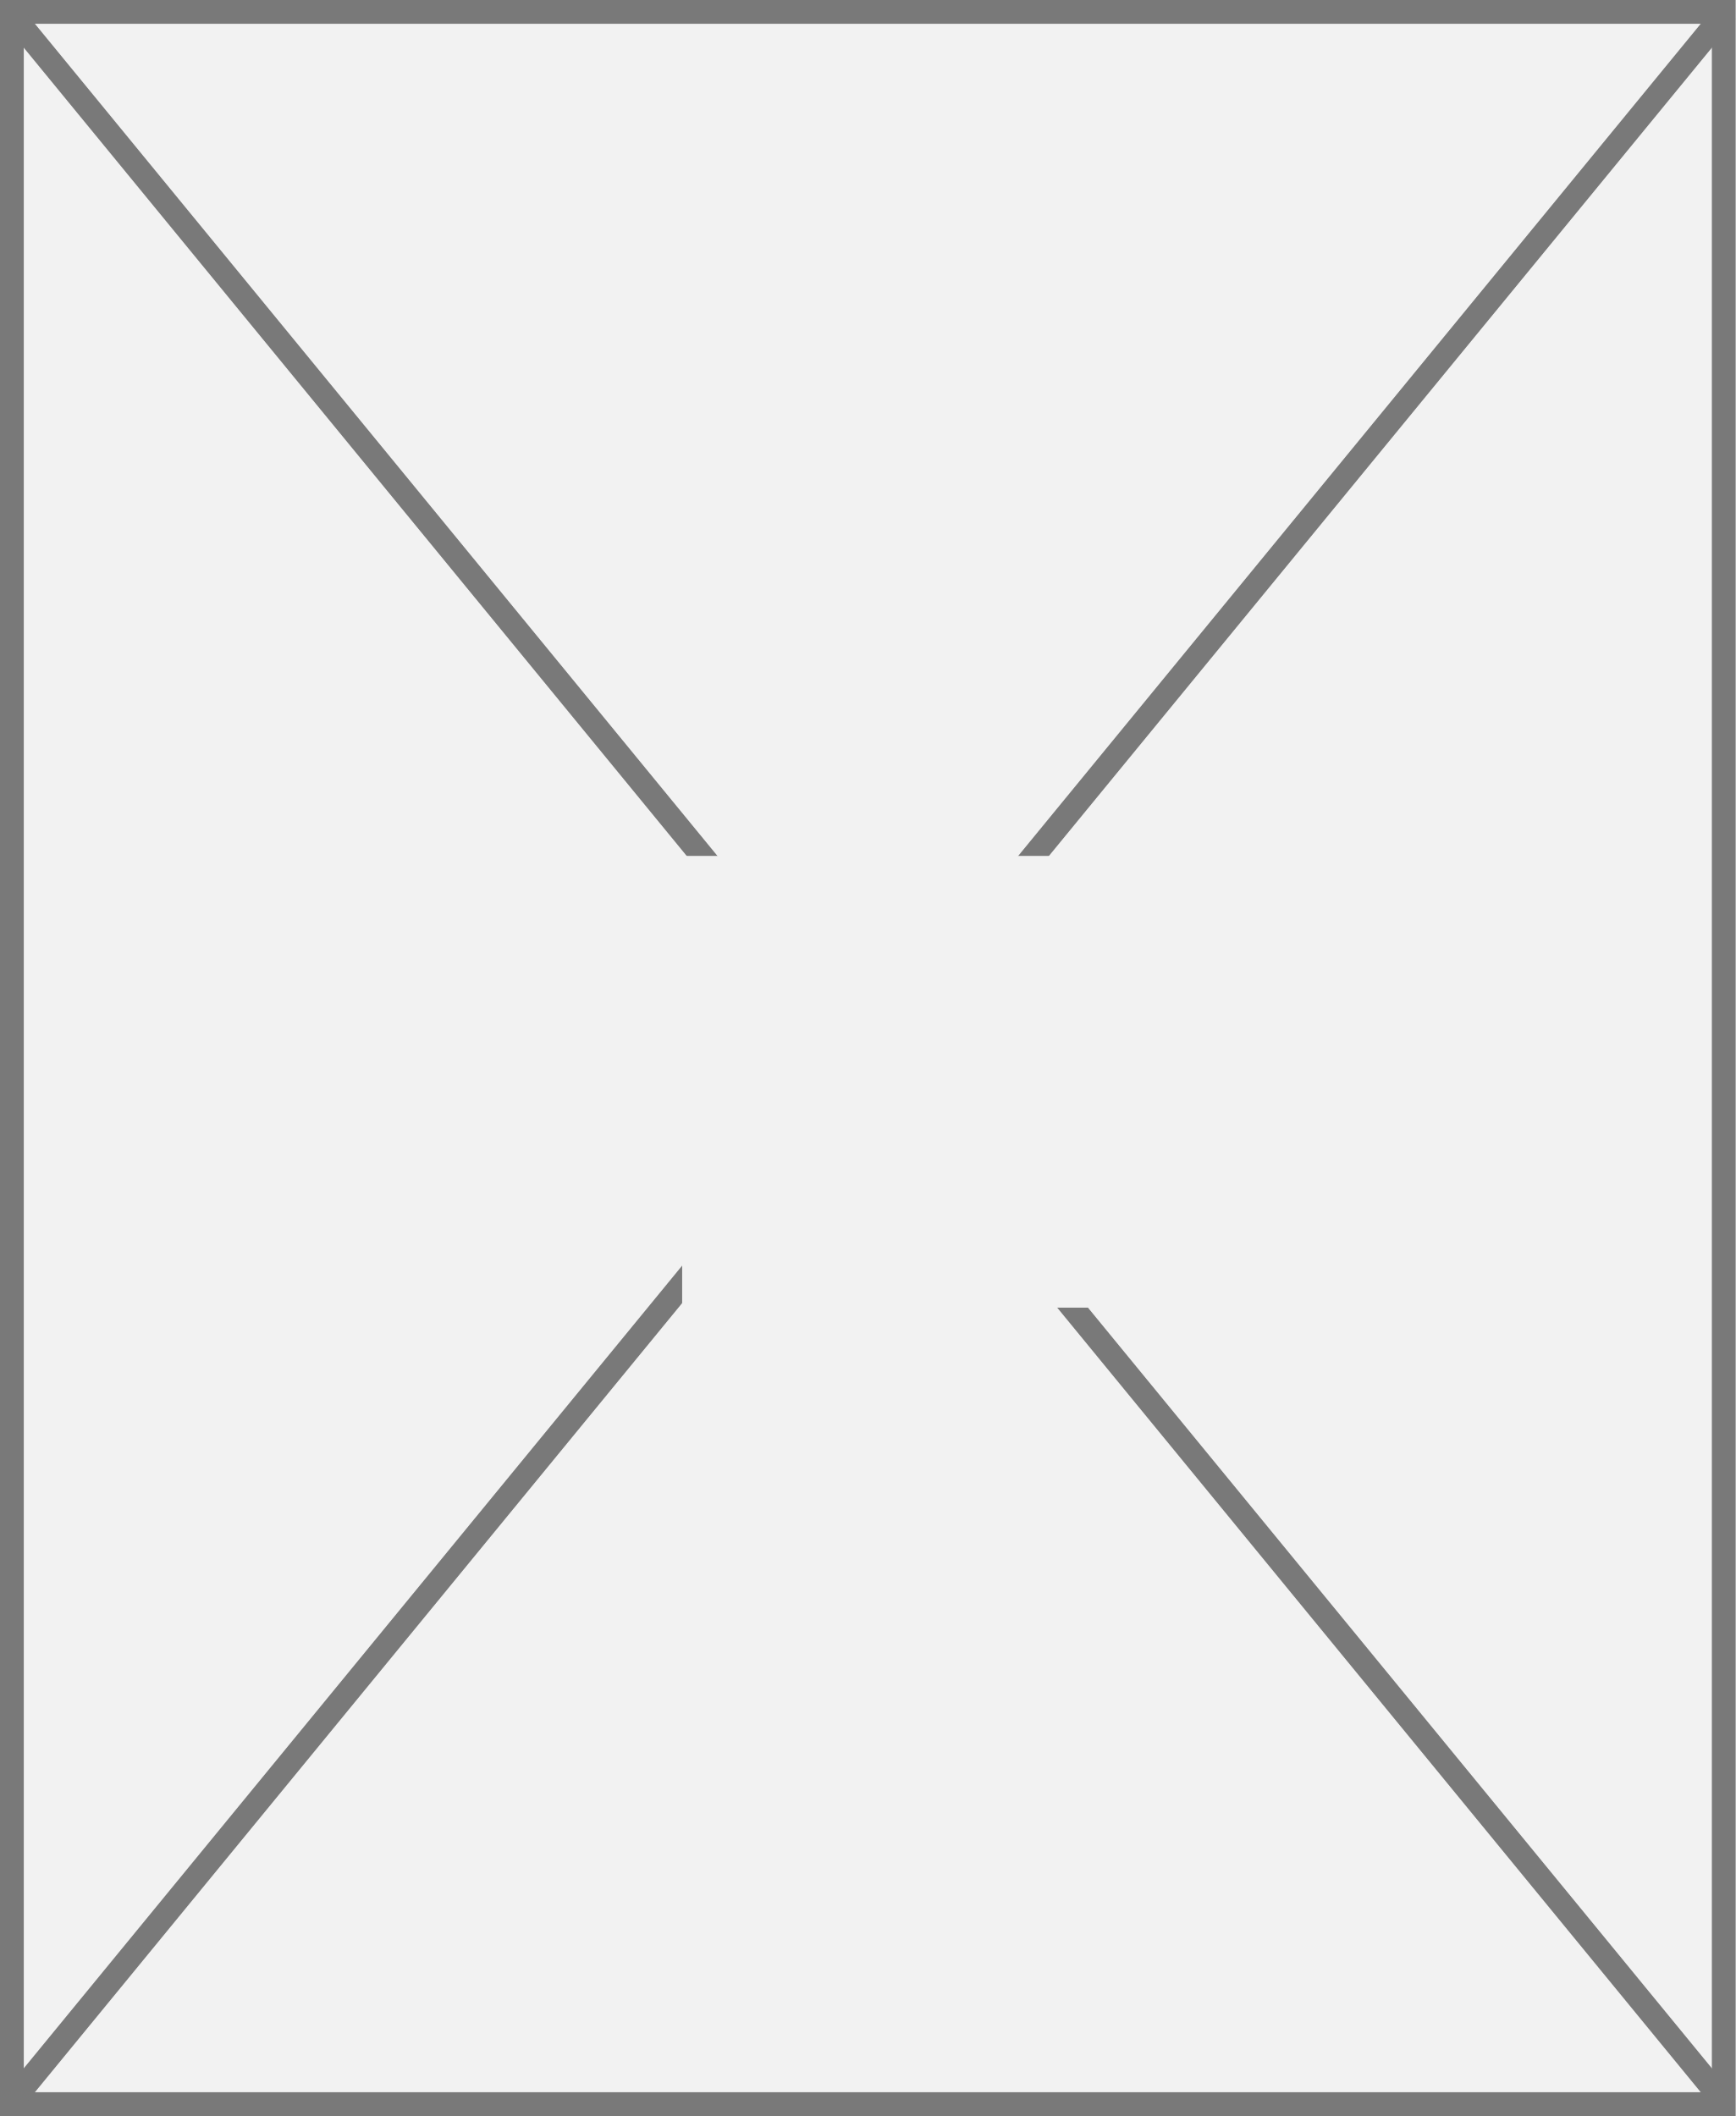
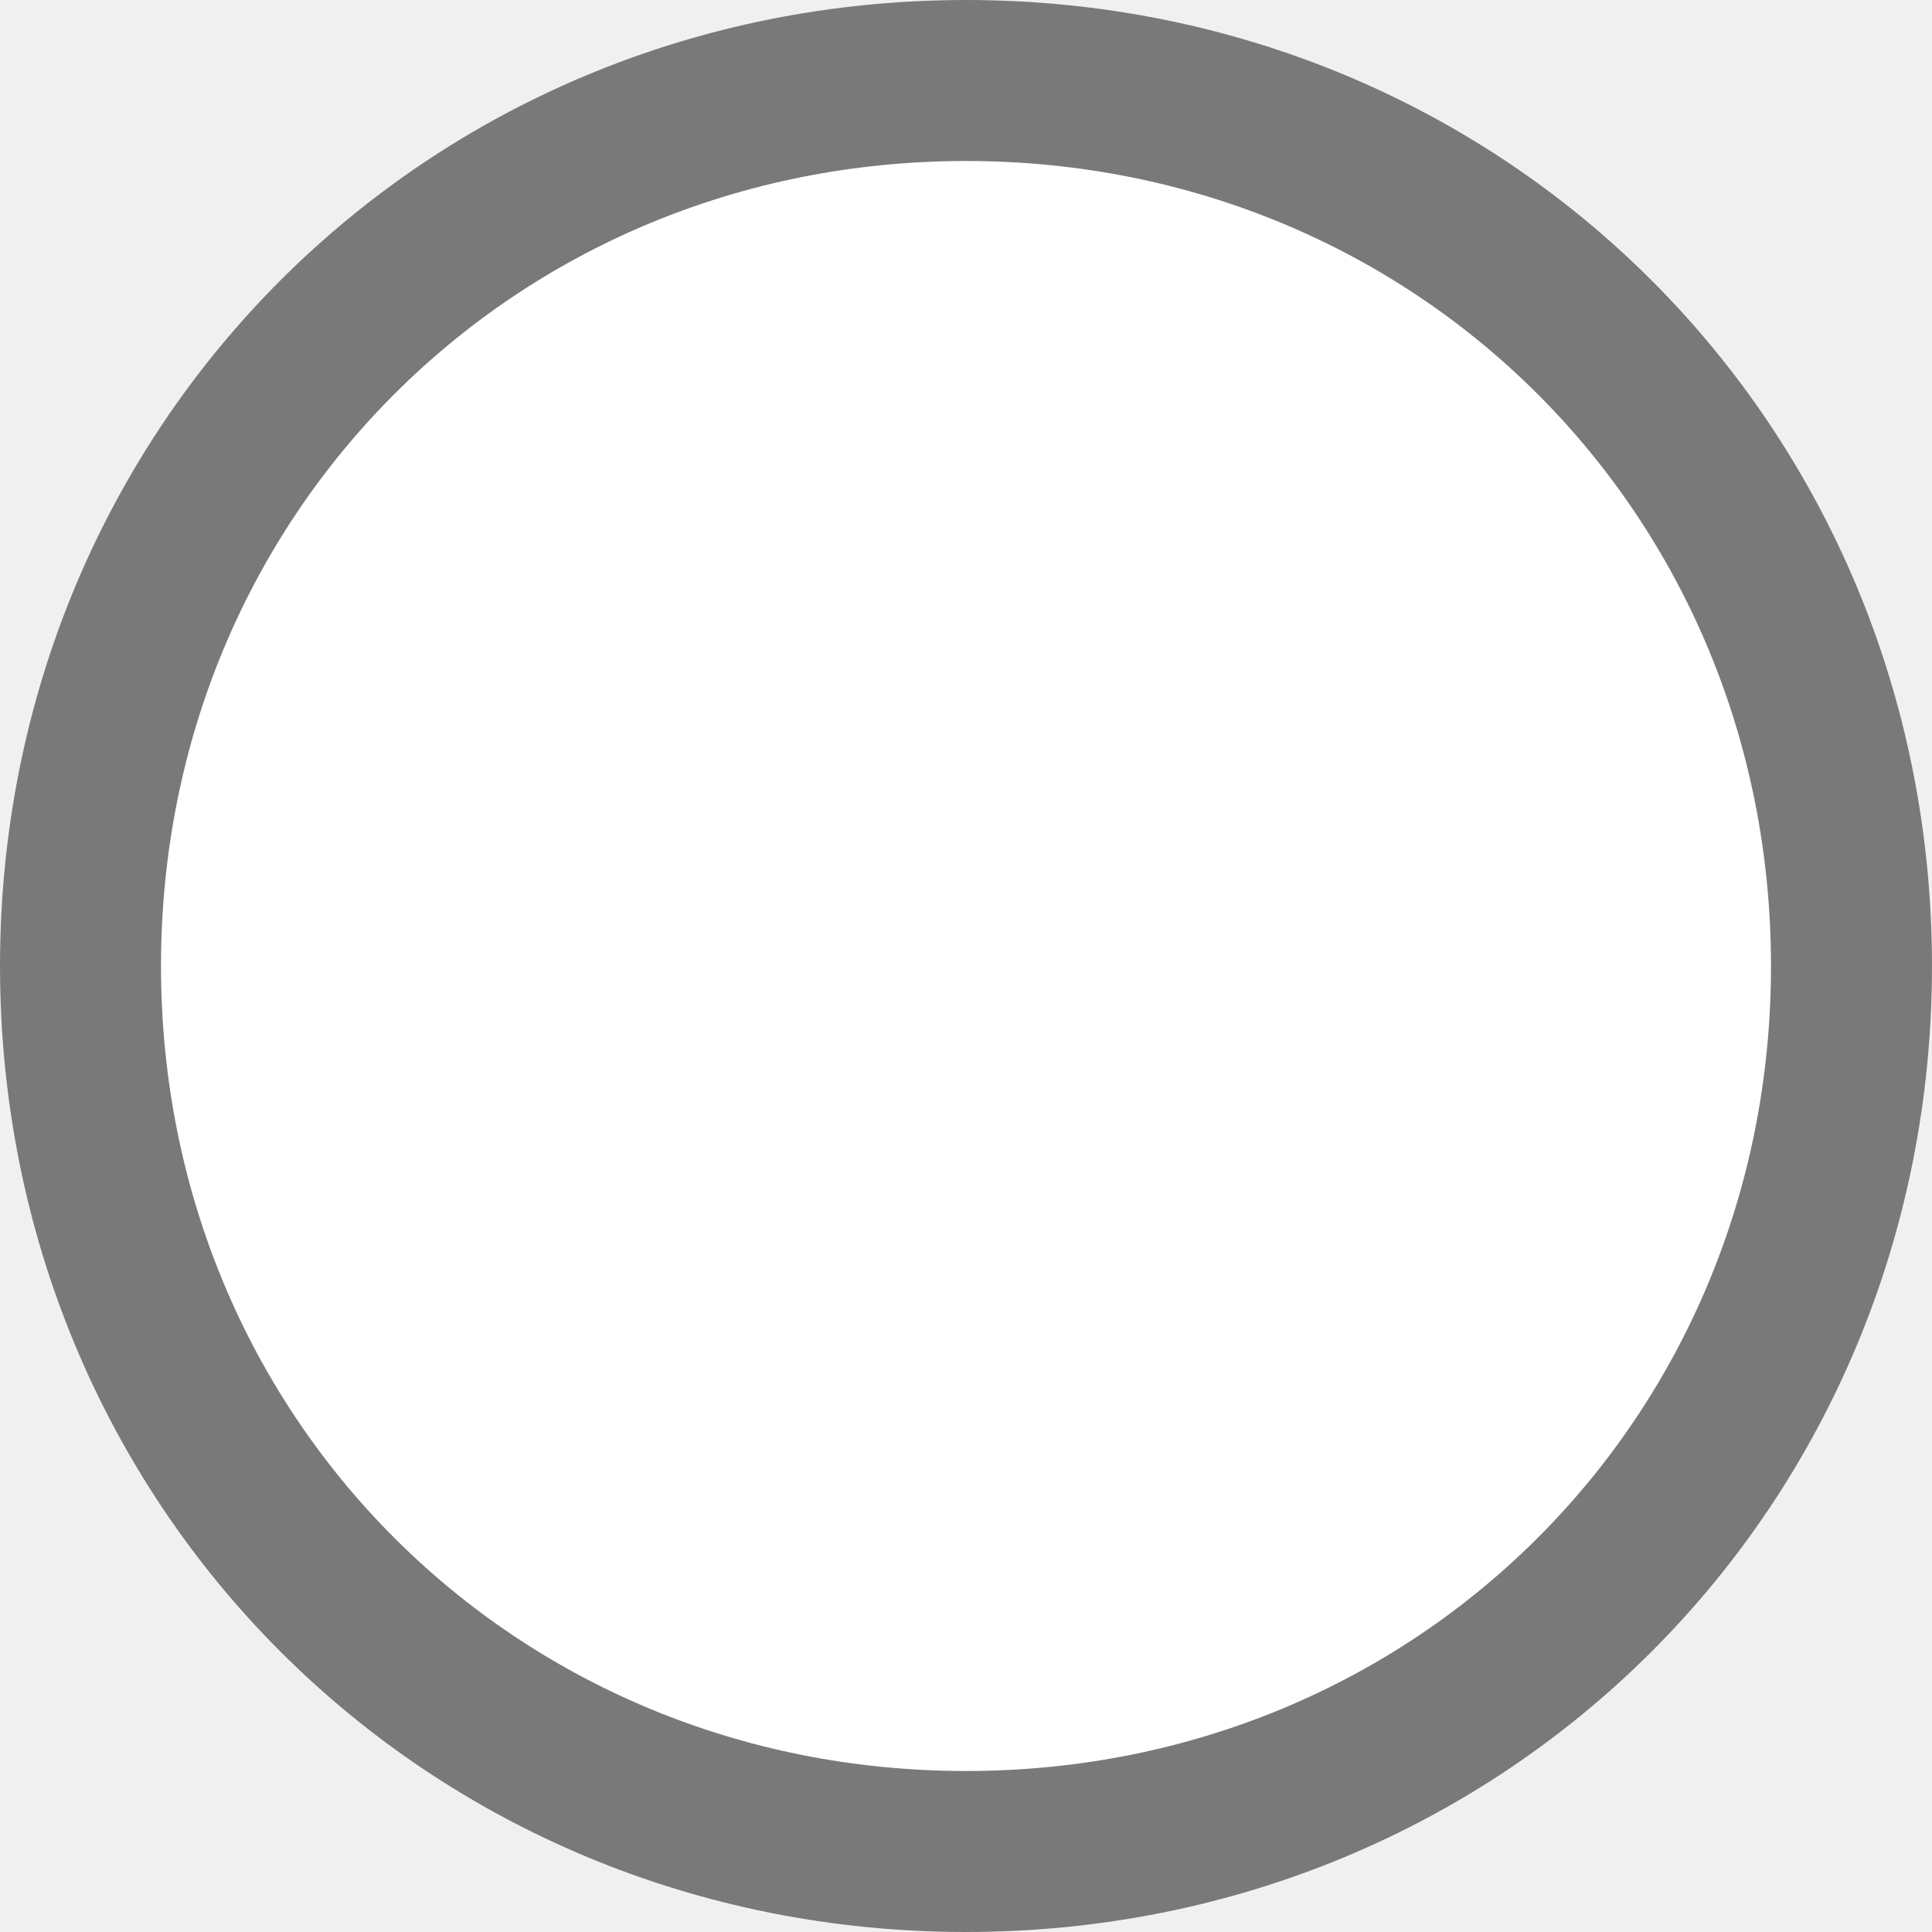
- <svg xmlns="http://www.w3.org/2000/svg" version="1.1" width="73px" height="89px">
-   <defs>
-     <mask fill="white" id="clip331">
-       <path d="M 1085.691 383  L 1103.309 383  L 1103.309 402  L 1085.691 402  Z M 1057 347  L 1130 347  L 1130 436  L 1057 436  Z " fill-rule="evenodd" />
-     </mask>
-   </defs>
-   <g transform="matrix(1 0 0 1 -1057 -347 )">
-     <path d="M 1057.5 347.5  L 1129.5 347.5  L 1129.5 435.5  L 1057.5 435.5  L 1057.5 347.5  Z " fill-rule="nonzero" fill="#f2f2f2" stroke="none" />
-     <path d="M 1057.5 347.5  L 1129.5 347.5  L 1129.5 435.5  L 1057.5 435.5  L 1057.5 347.5  Z " stroke-width="1" stroke="#797979" fill="none" />
-     <path d="M 1057.387 347.471  L 1129.613 435.529  M 1129.613 347.471  L 1057.387 435.529  " stroke-width="1" stroke="#797979" fill="none" mask="url(#clip331)" />
-   </g>
+ <svg xmlns="http://www.w3.org/2000/svg" version="1.1" width="12px" height="12px" viewBox="102 1720  12 12">
+   <path d="M 108 1720  C 111.36 1720  114 1722.64  114 1726  C 114 1729.36  111.36 1732  108 1732  C 104.64 1732  102 1729.36  102 1726  C 102 1722.64  104.64 1720  108 1720  Z " fill-rule="nonzero" fill="#ffffff" stroke="none" />
+   <path d="M 108 1720.5  C 111.08 1720.5  113.5 1722.92  113.5 1726  C 113.5 1729.08  111.08 1731.5  108 1731.5  C 104.92 1731.5  102.5 1729.08  102.5 1726  C 102.5 1722.92  104.92 1720.5  108 1720.5  Z " stroke-width="1" stroke="#797979" fill="none" />
</svg>
